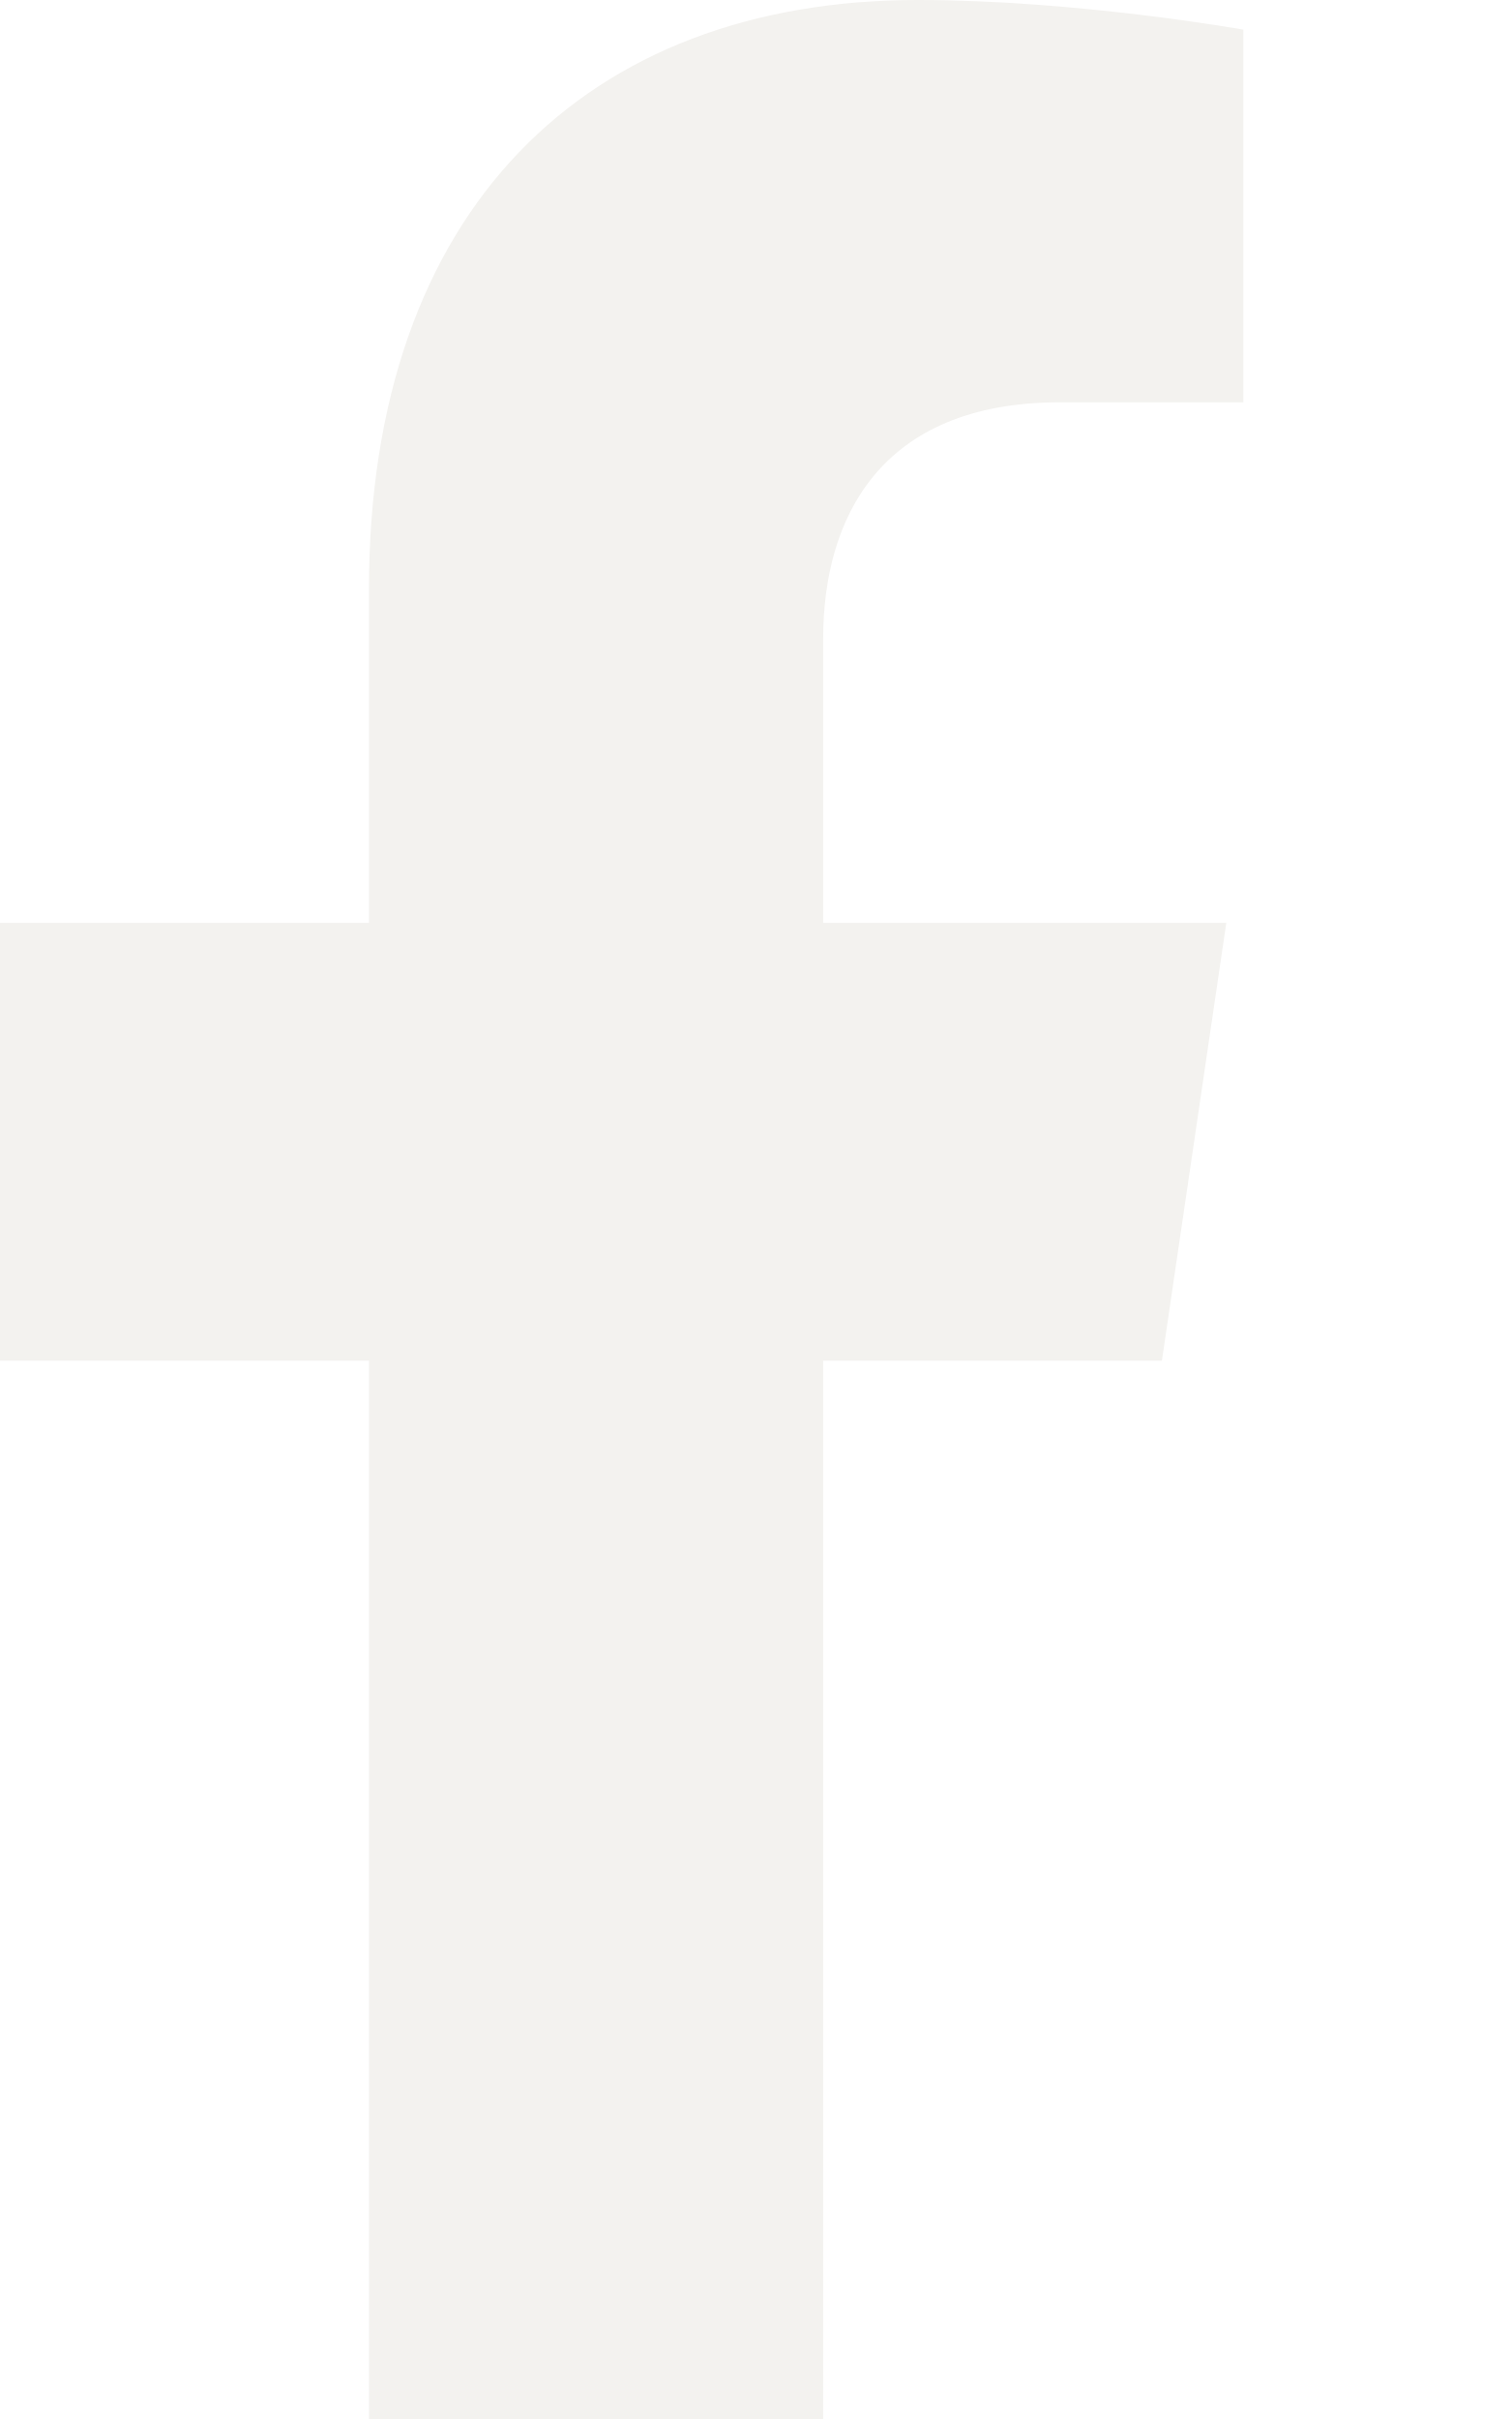
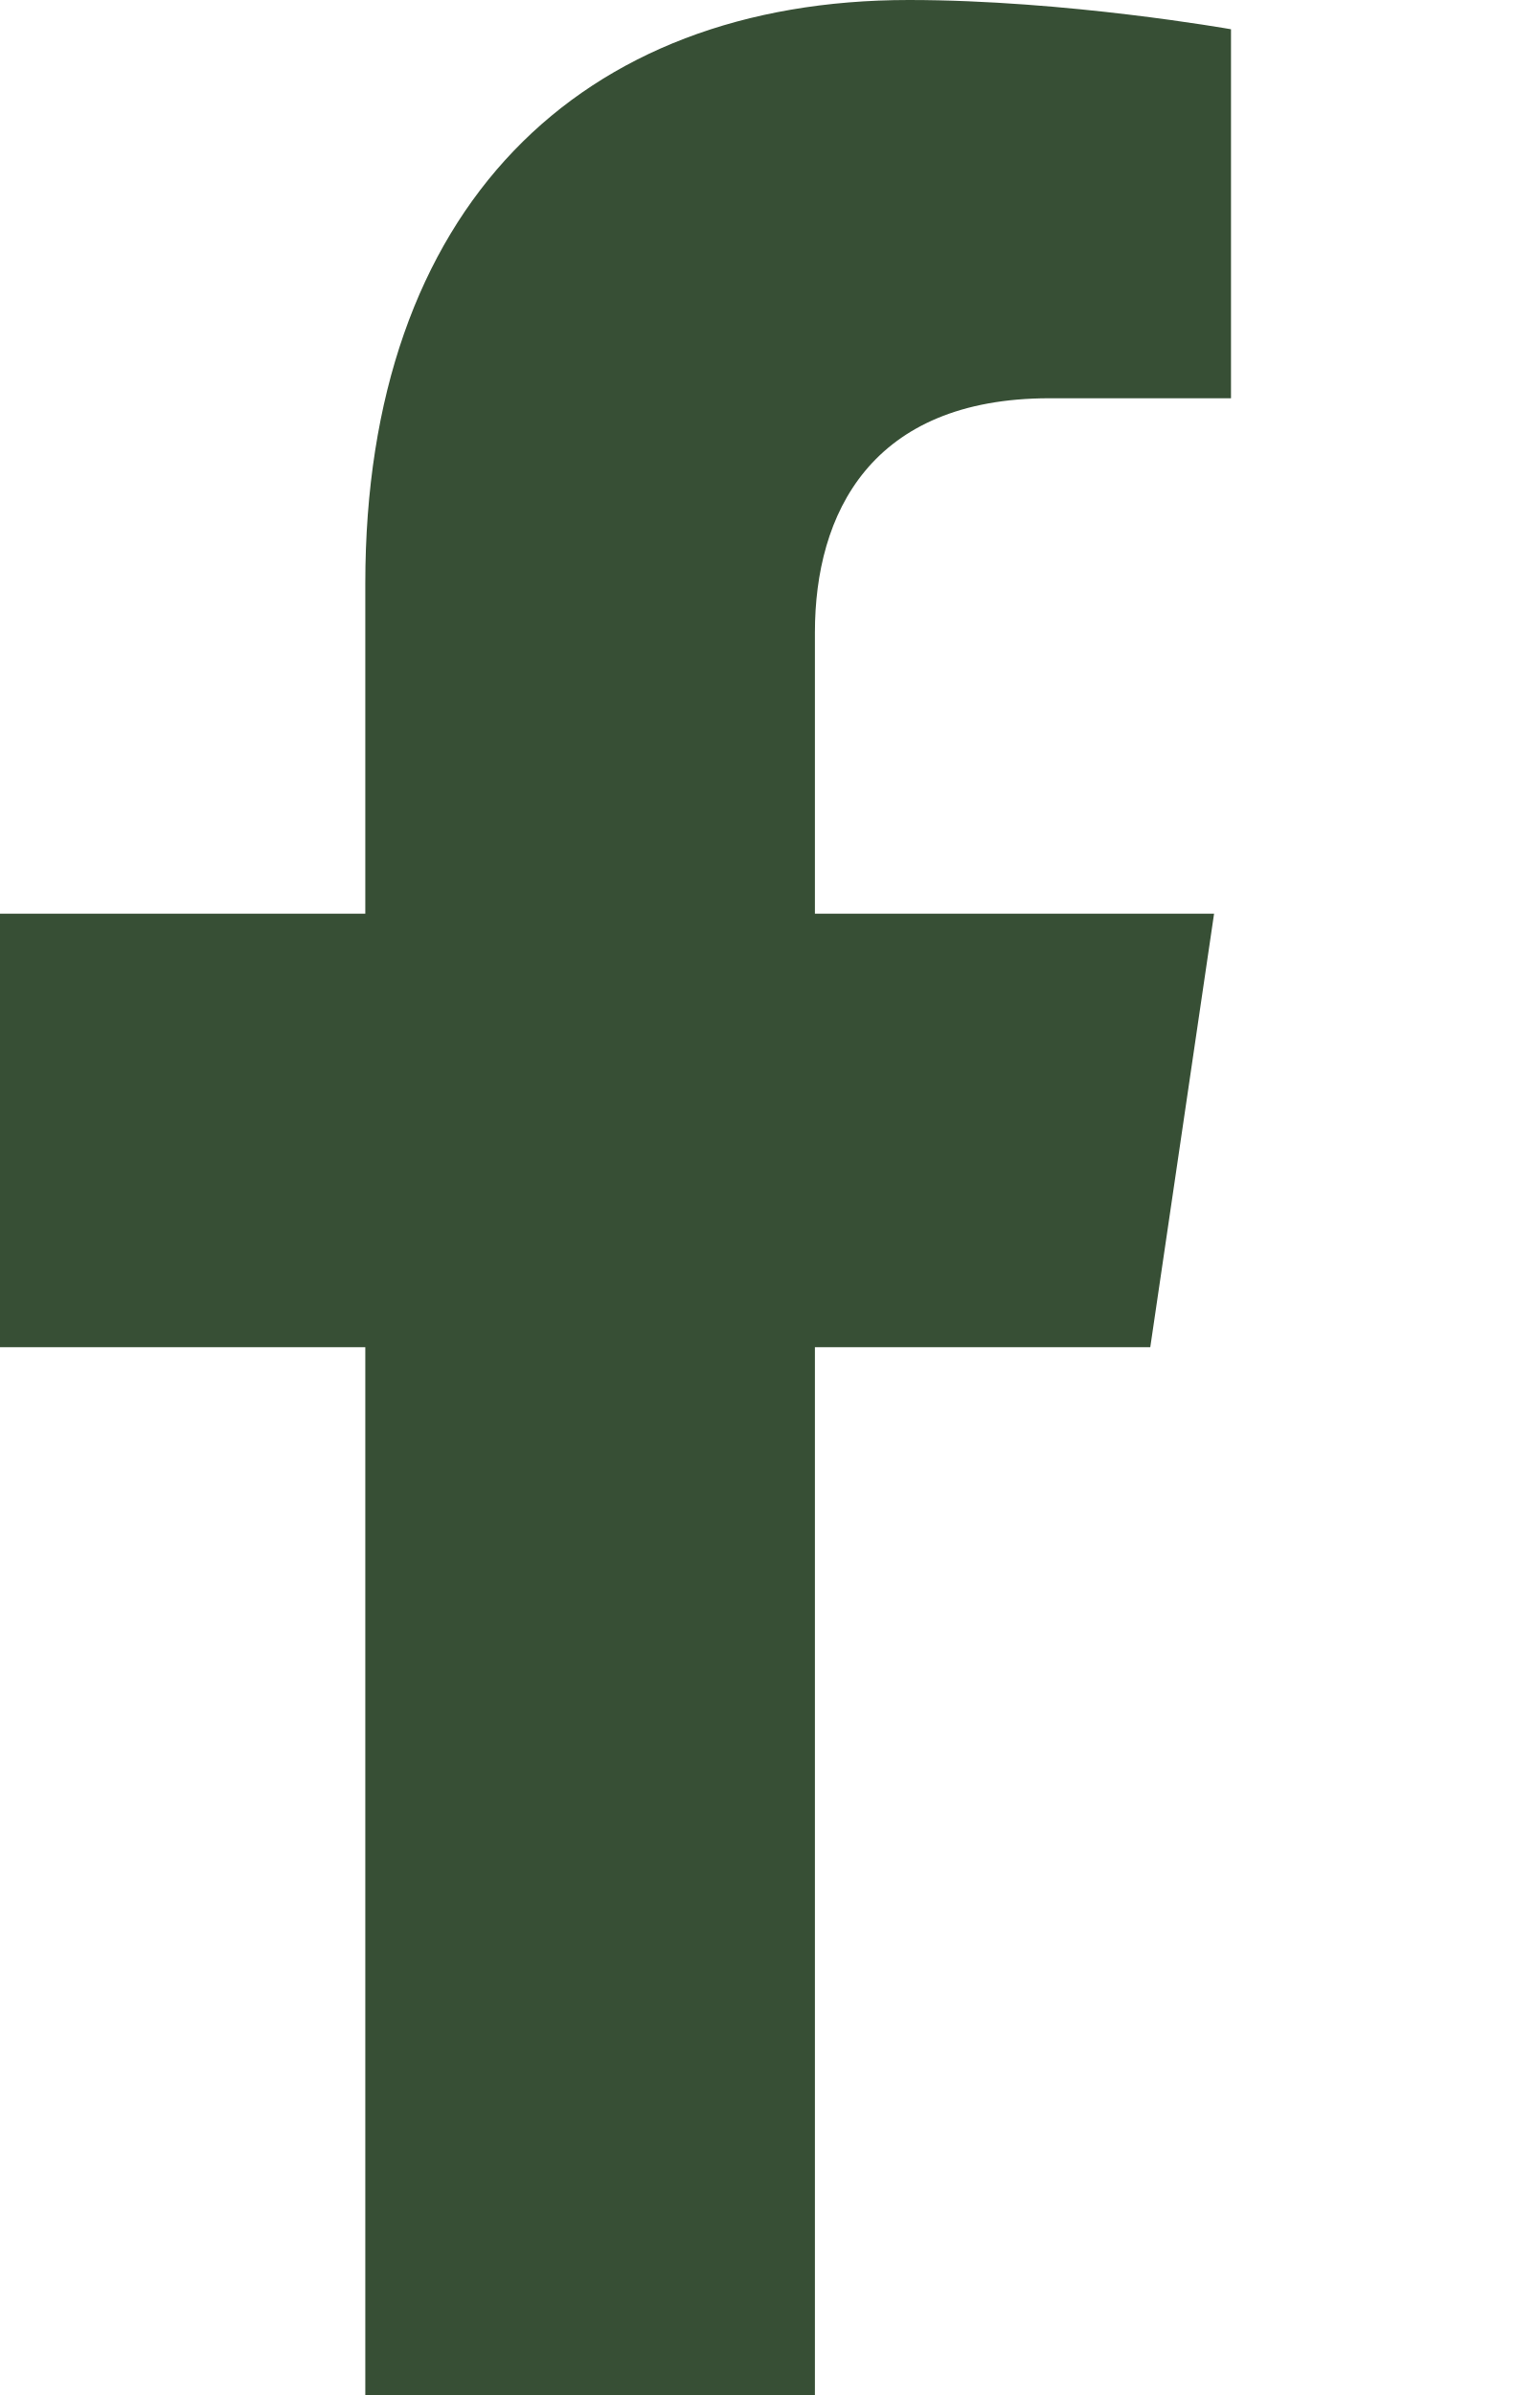
- <svg xmlns="http://www.w3.org/2000/svg" width="10" height="16" viewBox="0 0 10 16" fill="none">
-   <path d="M7.687 9L8.113 6.104H5.446V4.225C5.446 3.433 5.819 2.661 7.013 2.661H8.226V0.196C8.226 0.196 7.125 0 6.073 0C3.877 0 2.441 1.387 2.441 3.897V6.104H0V9H2.441V16H5.446V9H7.687Z" fill="#F3F2EF" />
+ <svg xmlns="http://www.w3.org/2000/svg" width="9" height="14" viewBox="0 0 9 14" fill="none">
+   <path d="M6.726 7.875L7.099 5.341H4.765V3.697C4.765 3.004 5.091 2.328 6.137 2.328H7.198V0.171C7.198 0.171 6.235 0 5.314 0C3.392 0 2.136 1.214 2.136 3.41V5.341H0V7.875H2.136V14H4.765V7.875H6.726Z" fill="#374F35" />
</svg>
